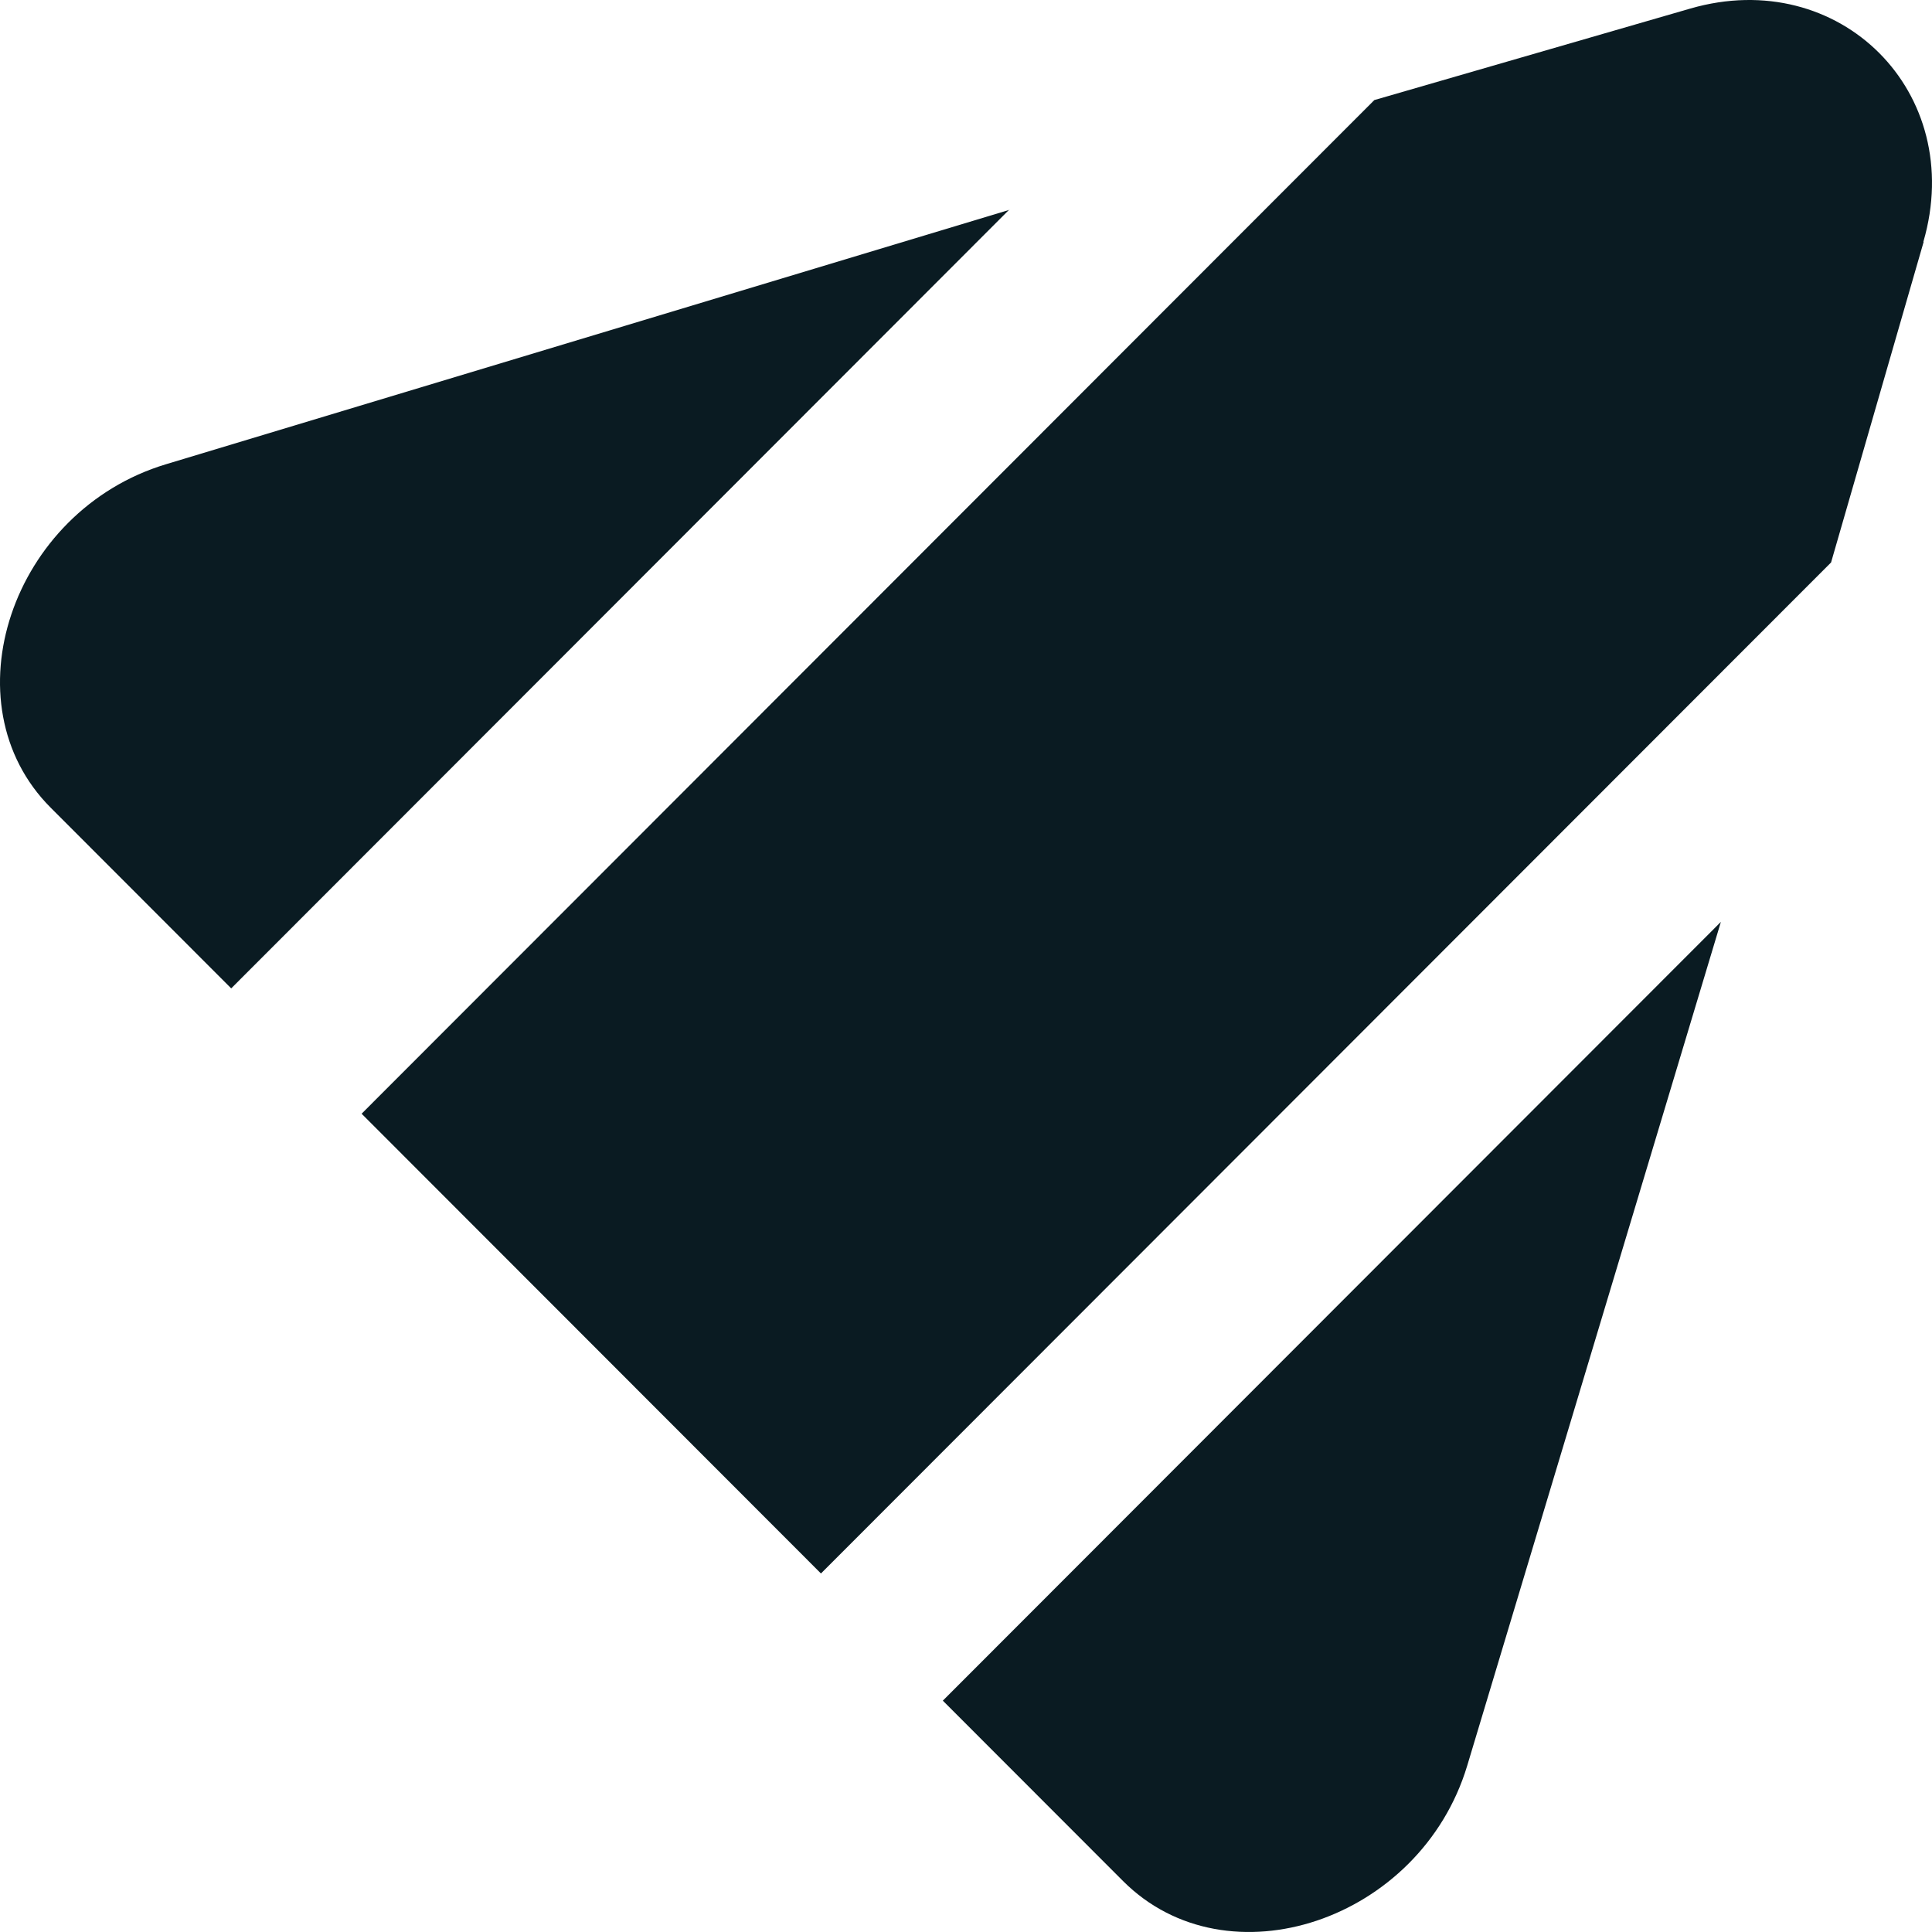
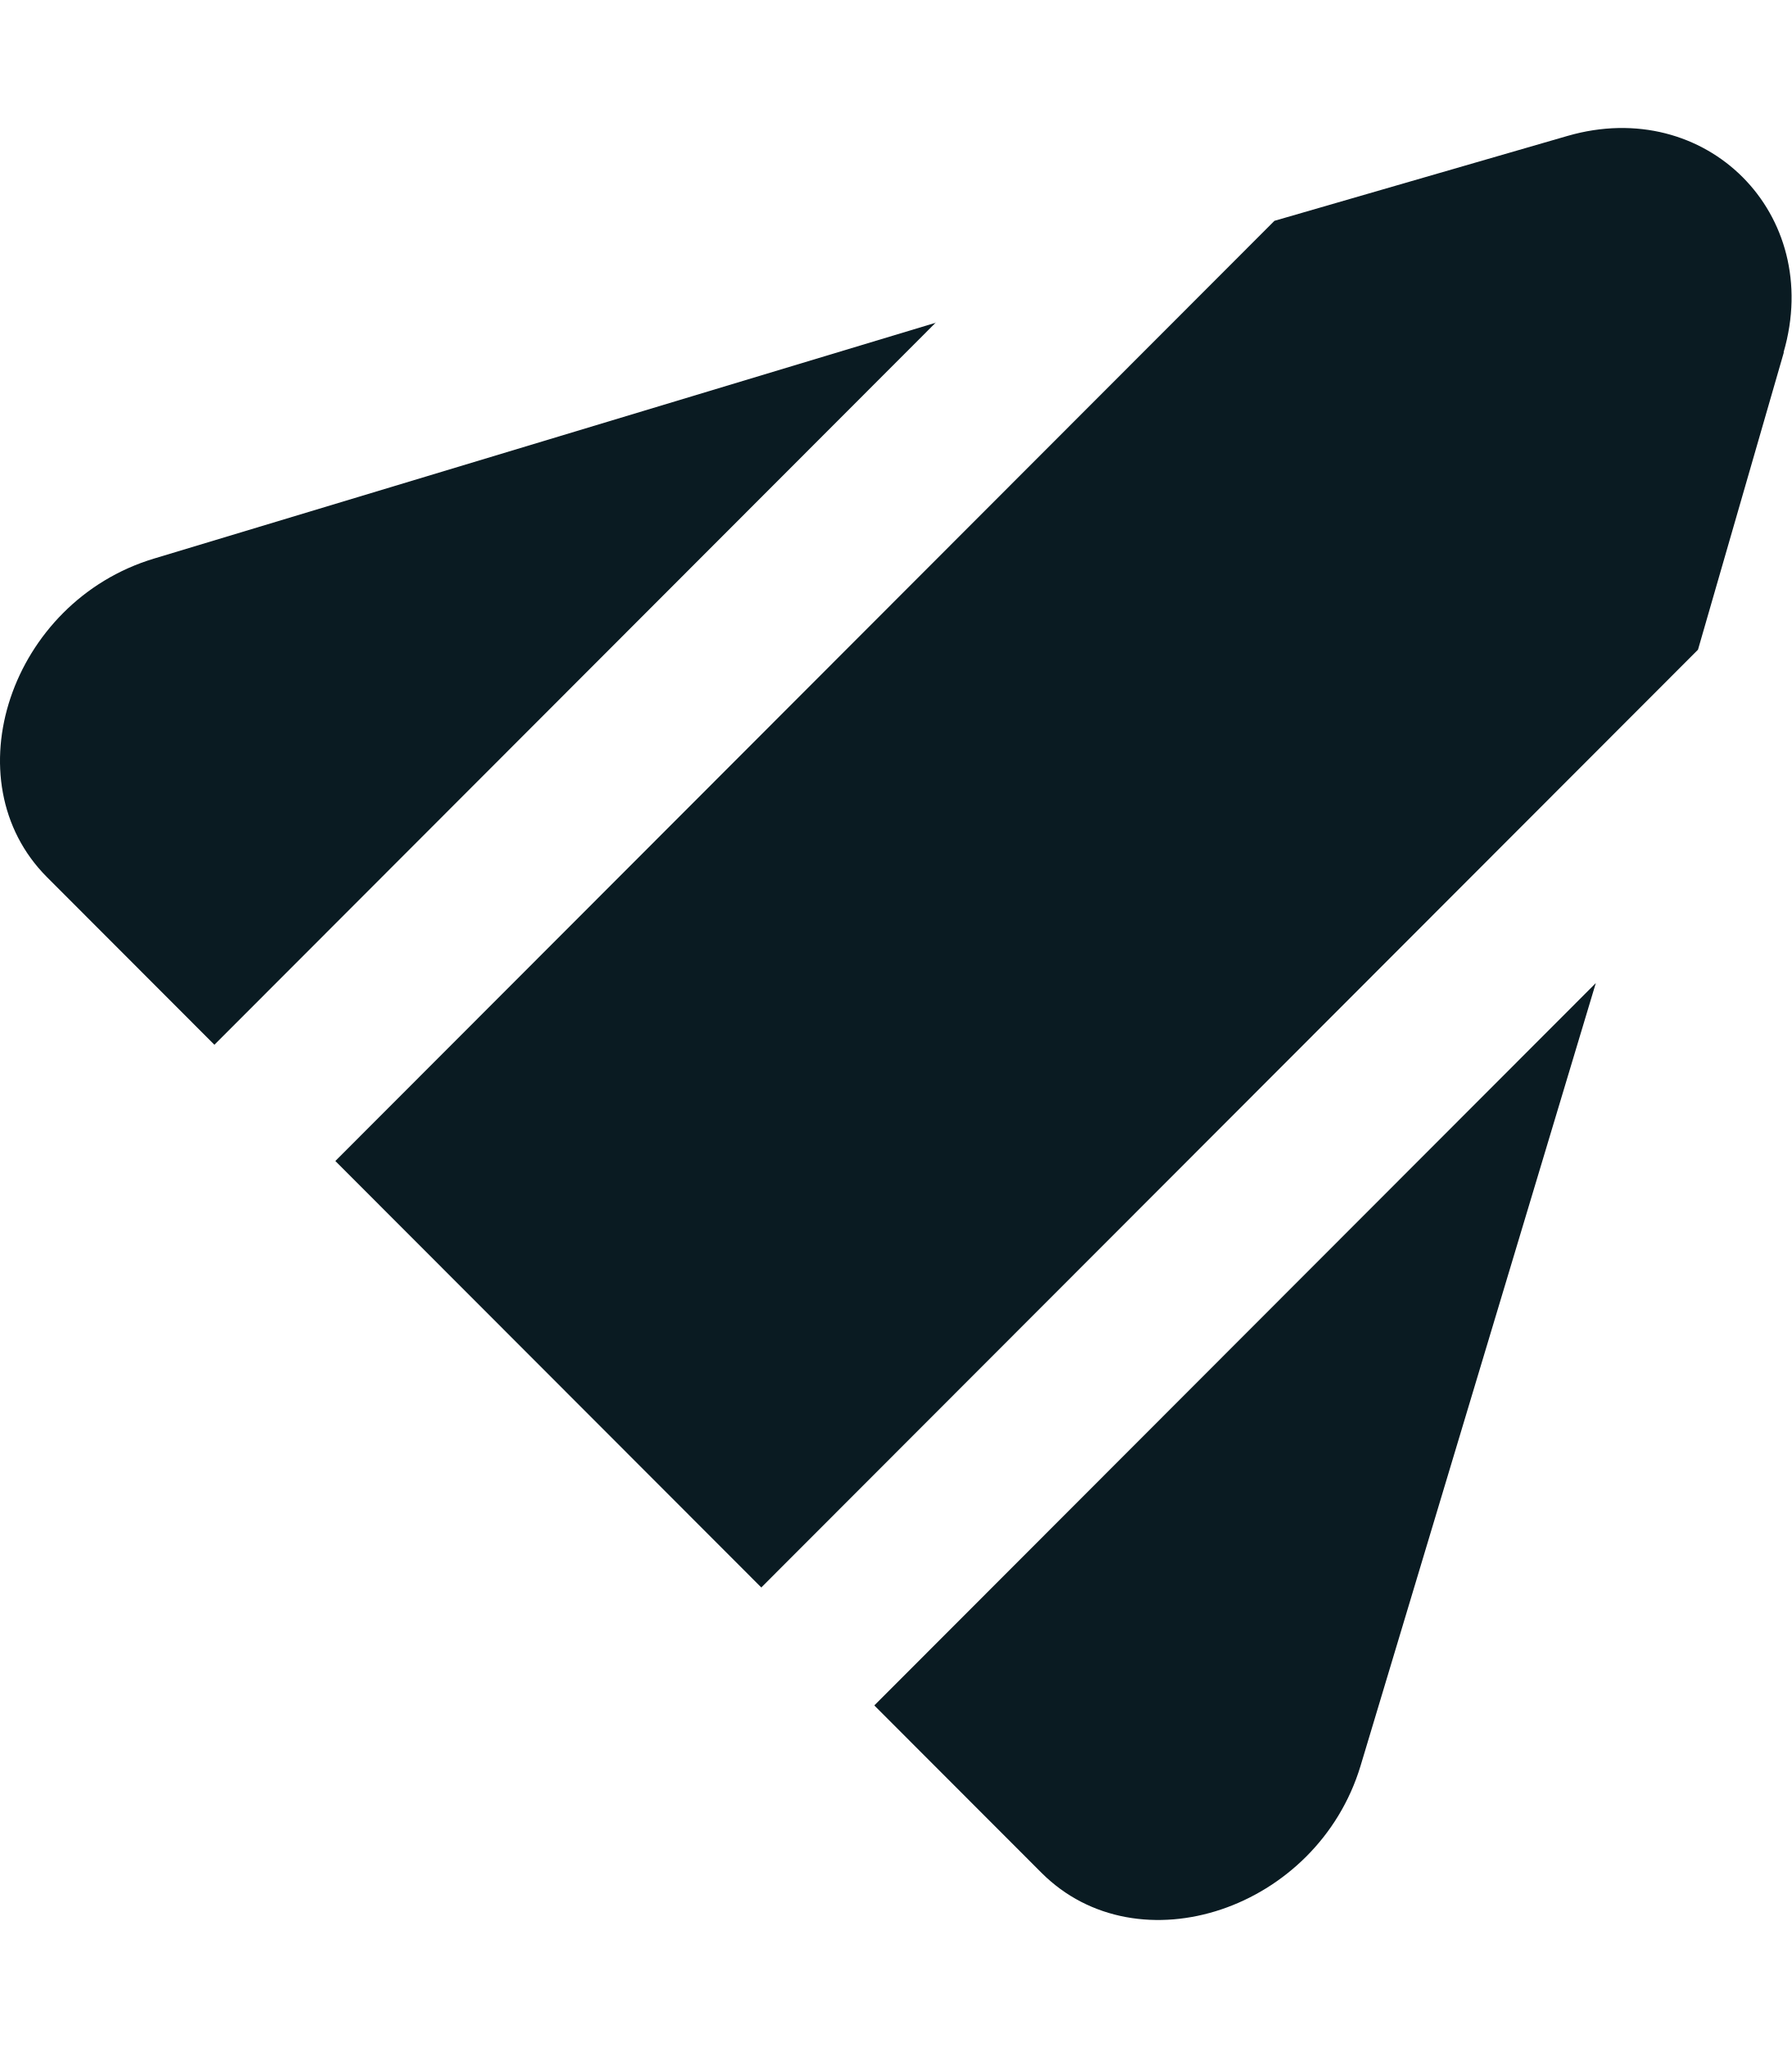
- <svg xmlns="http://www.w3.org/2000/svg" viewBox="0 0 128 128" fill="none">
+ <svg xmlns="http://www.w3.org/2000/svg" width="42" height="48" viewBox="0 0 128 128" fill="none">
  <path d="M66.867 13.887L15.318 65.483L3.36 53.513C-3.53 46.617 0.747 33.842 10.999 30.757L66.881 13.901L66.867 13.887Z" fill="#0A1B22" />
  <path d="M127.444 16.033L121.313 37.264L54.391 104.247L23.958 73.787L91.053 6.63L111.991 0.566C121.89 -2.295 130.303 6.125 127.429 16.018L127.444 16.033Z" fill="#0A1B22" />
  <path d="M114.013 61.077L97.205 116.986C94.107 127.257 81.315 131.54 74.404 124.623L62.465 112.673L114.013 61.077Z" fill="#0A1B22" />
</svg>
